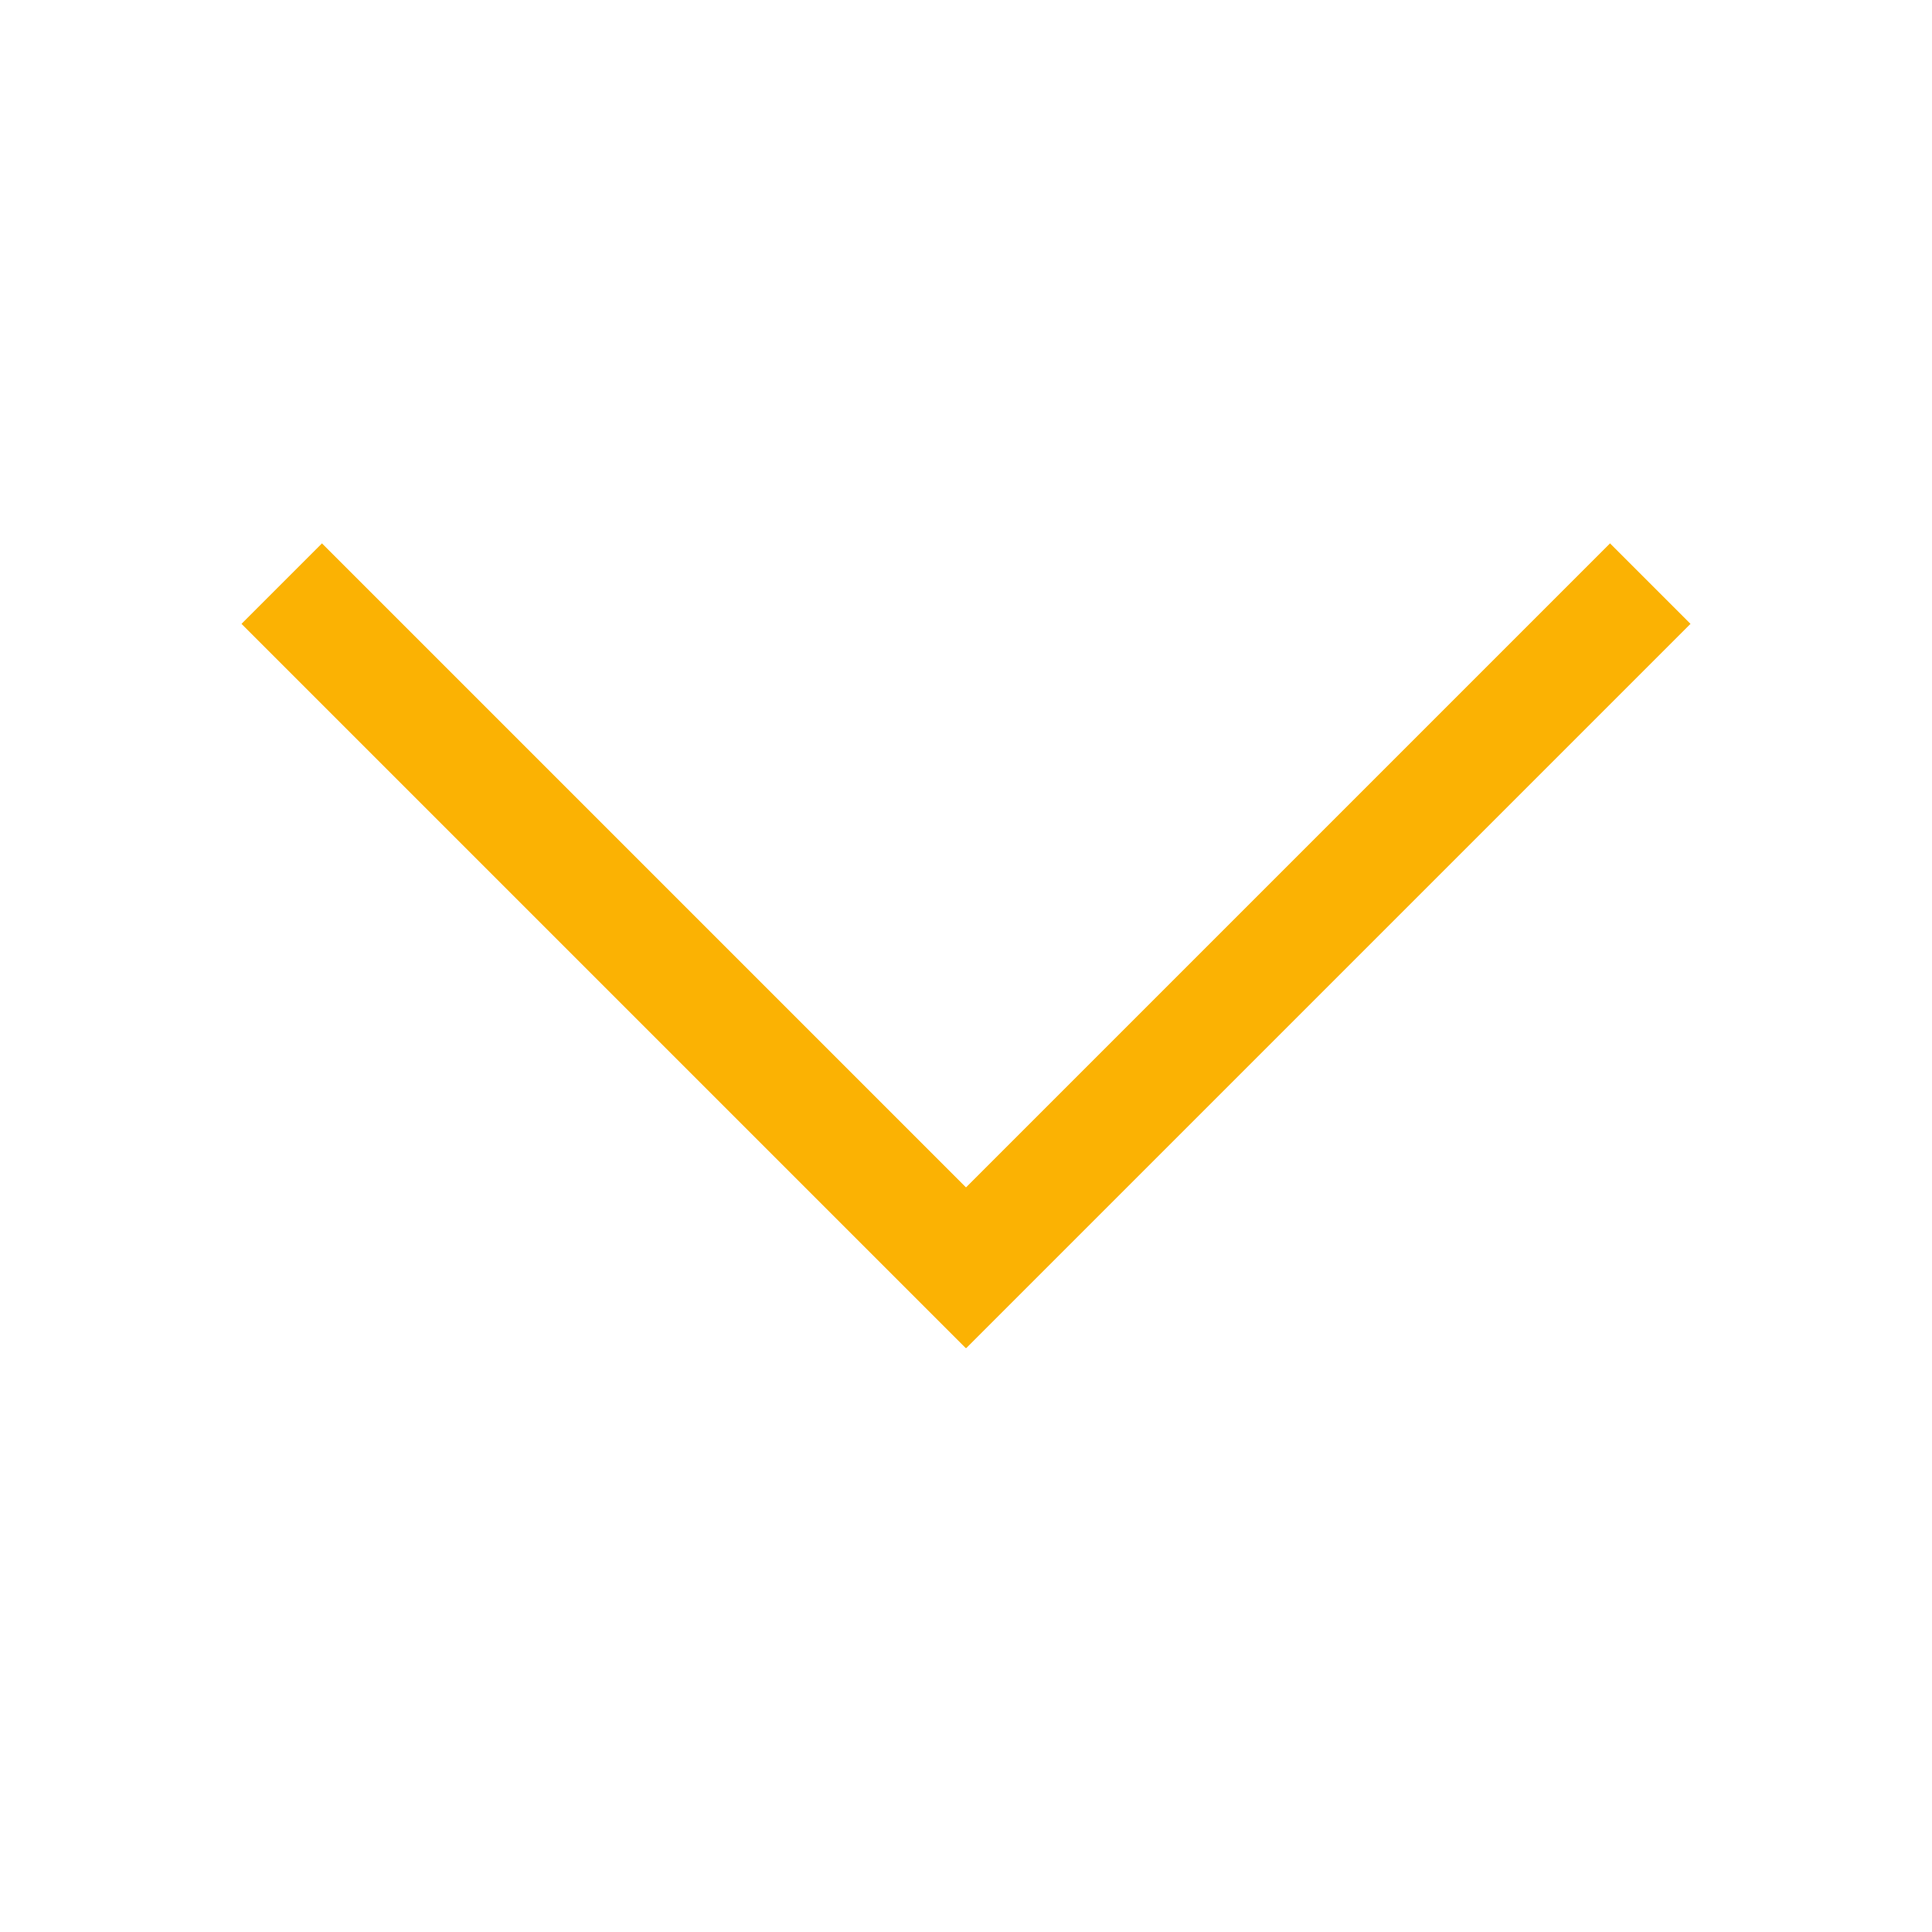
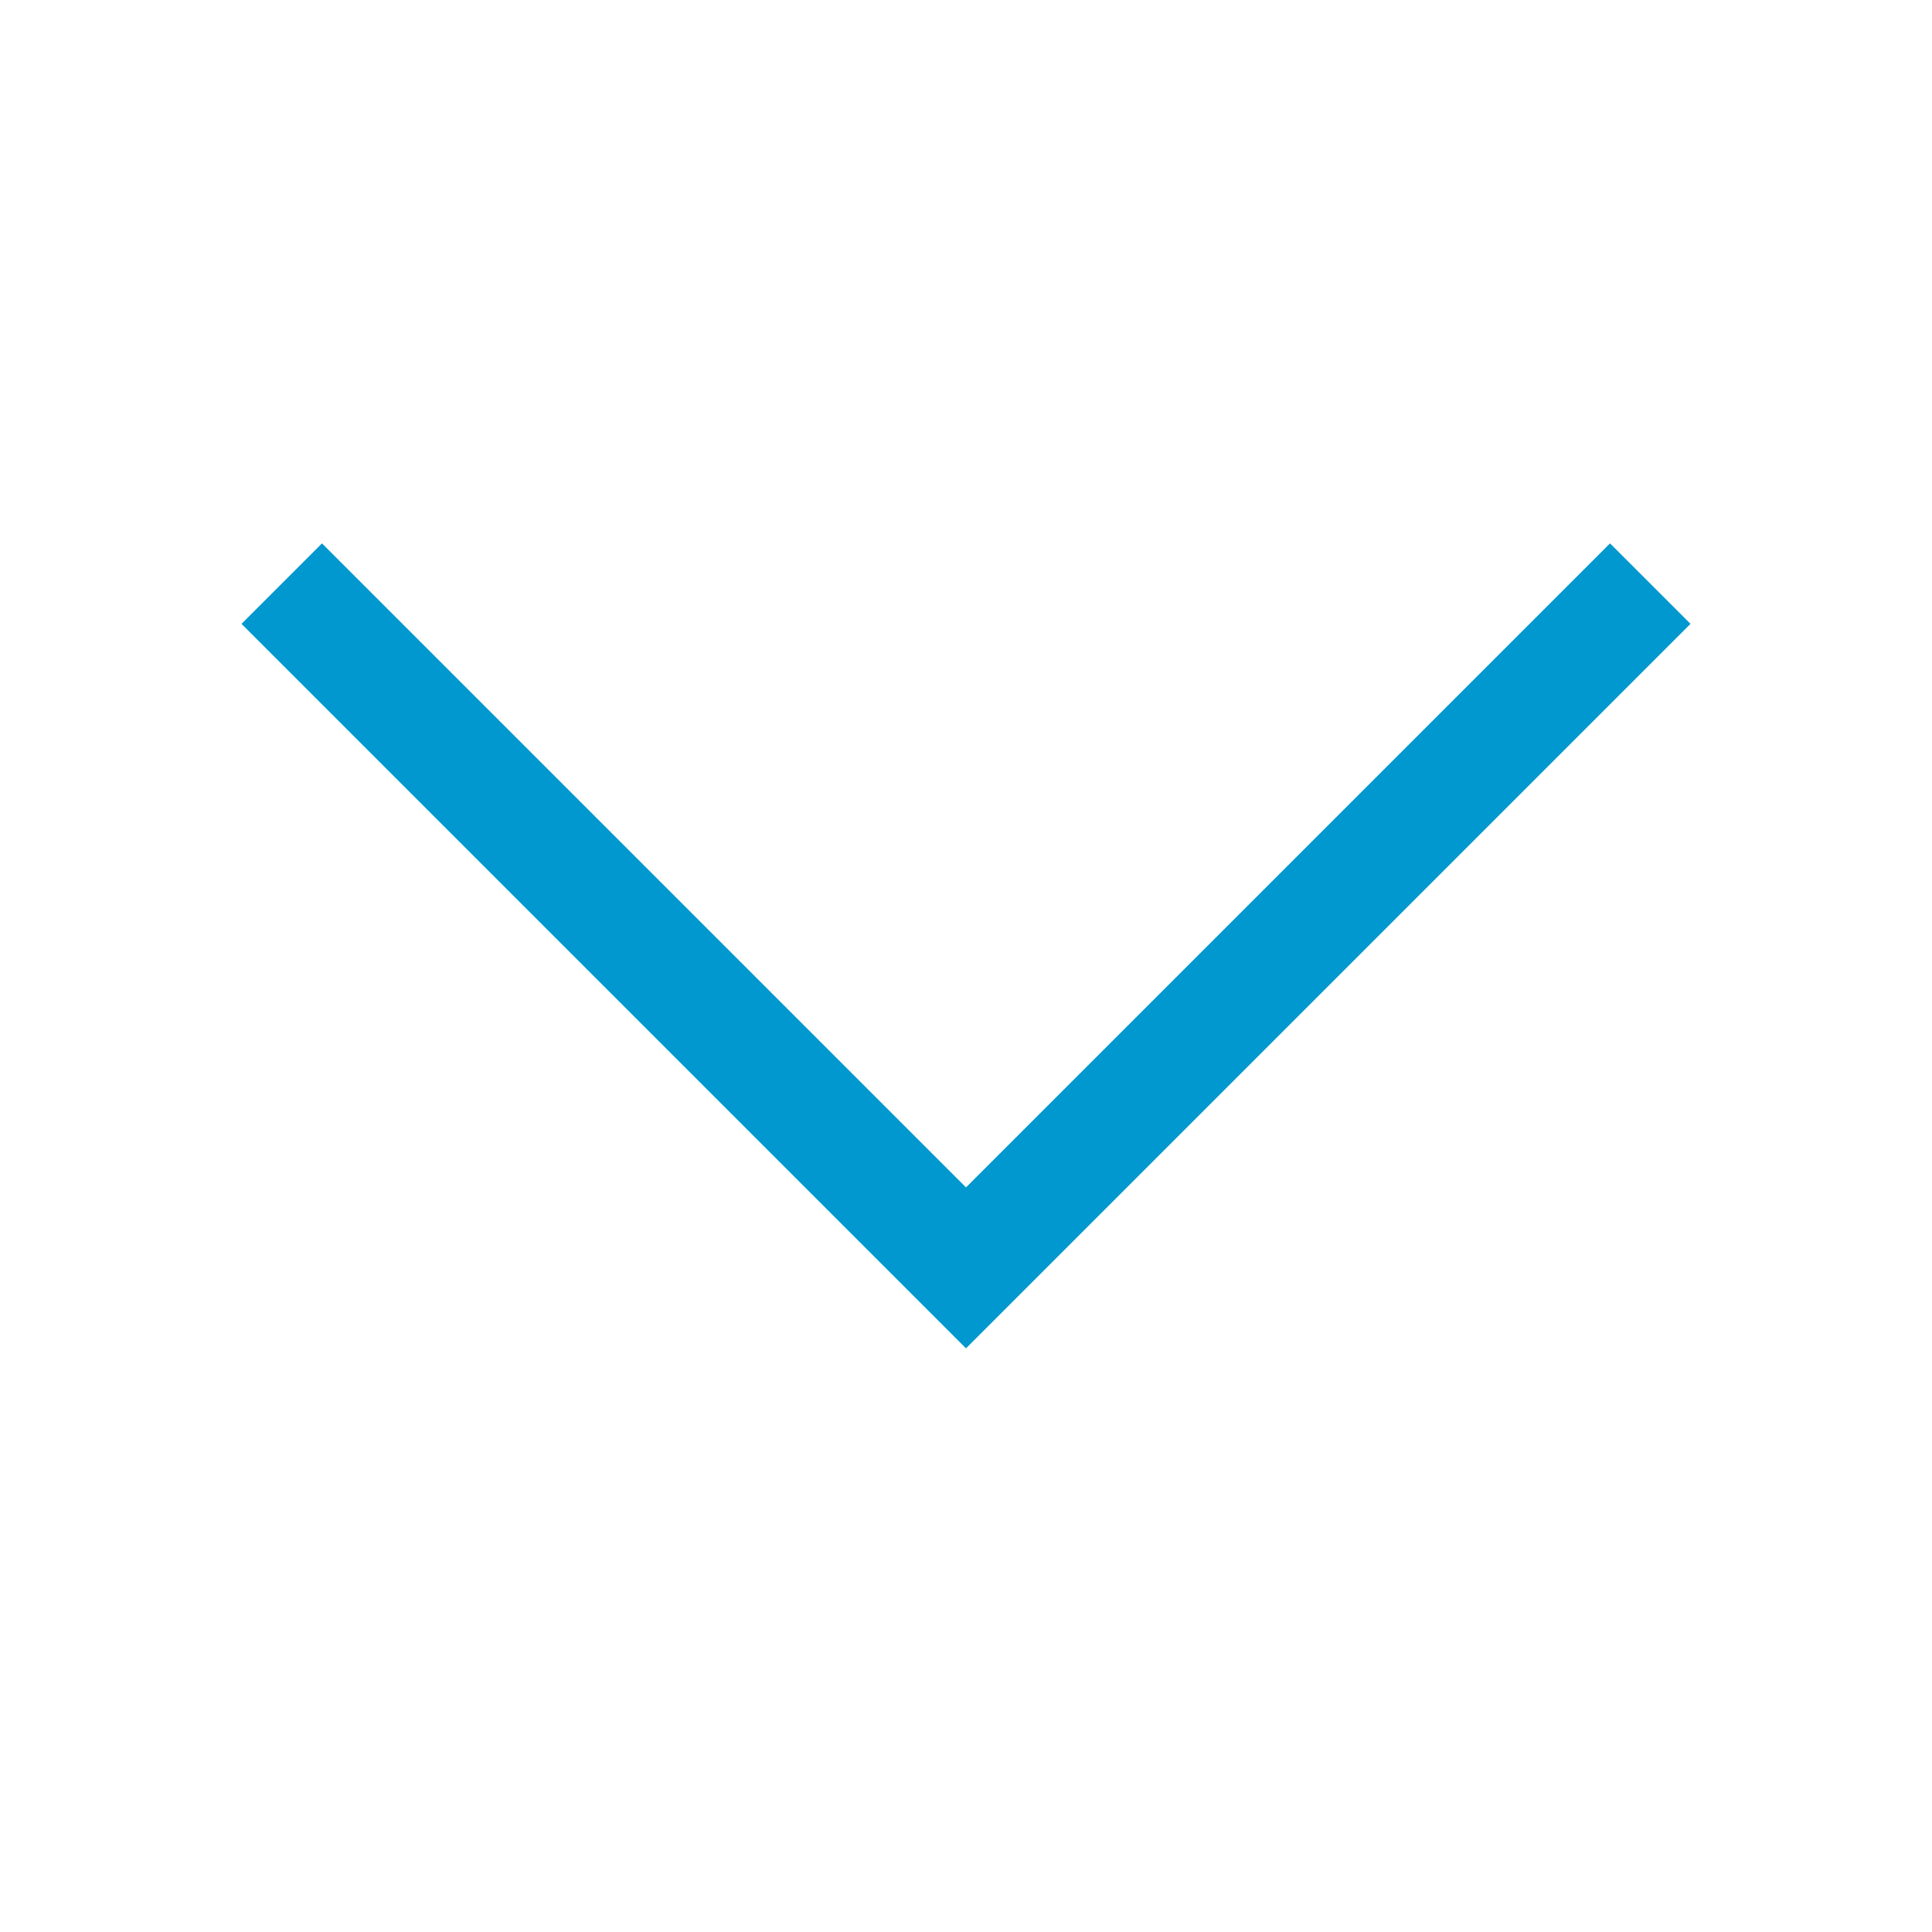
<svg xmlns="http://www.w3.org/2000/svg" width="64px" height="64px" viewBox="0 0 64 64" version="1.1">
  <defs />
  <g id="chevron-down" stroke="none" stroke-width="1" fill="none" fill-rule="evenodd">
-     <path fill="#fbb203" d="M32,39.334 L53.334,18 L56,20.666 L32.007,44.659 L32,44.651 L31.993,44.659 L8,20.666 L10.666,18 L32,39.334 Z" id="Combined-Shape" />
+     <path fill="#0098ce" d="M32,39.334 L53.334,18 L56,20.666 L32.007,44.659 L32,44.651 L31.993,44.659 L8,20.666 L10.666,18 L32,39.334 Z" id="Combined-Shape" />
  </g>
</svg>
